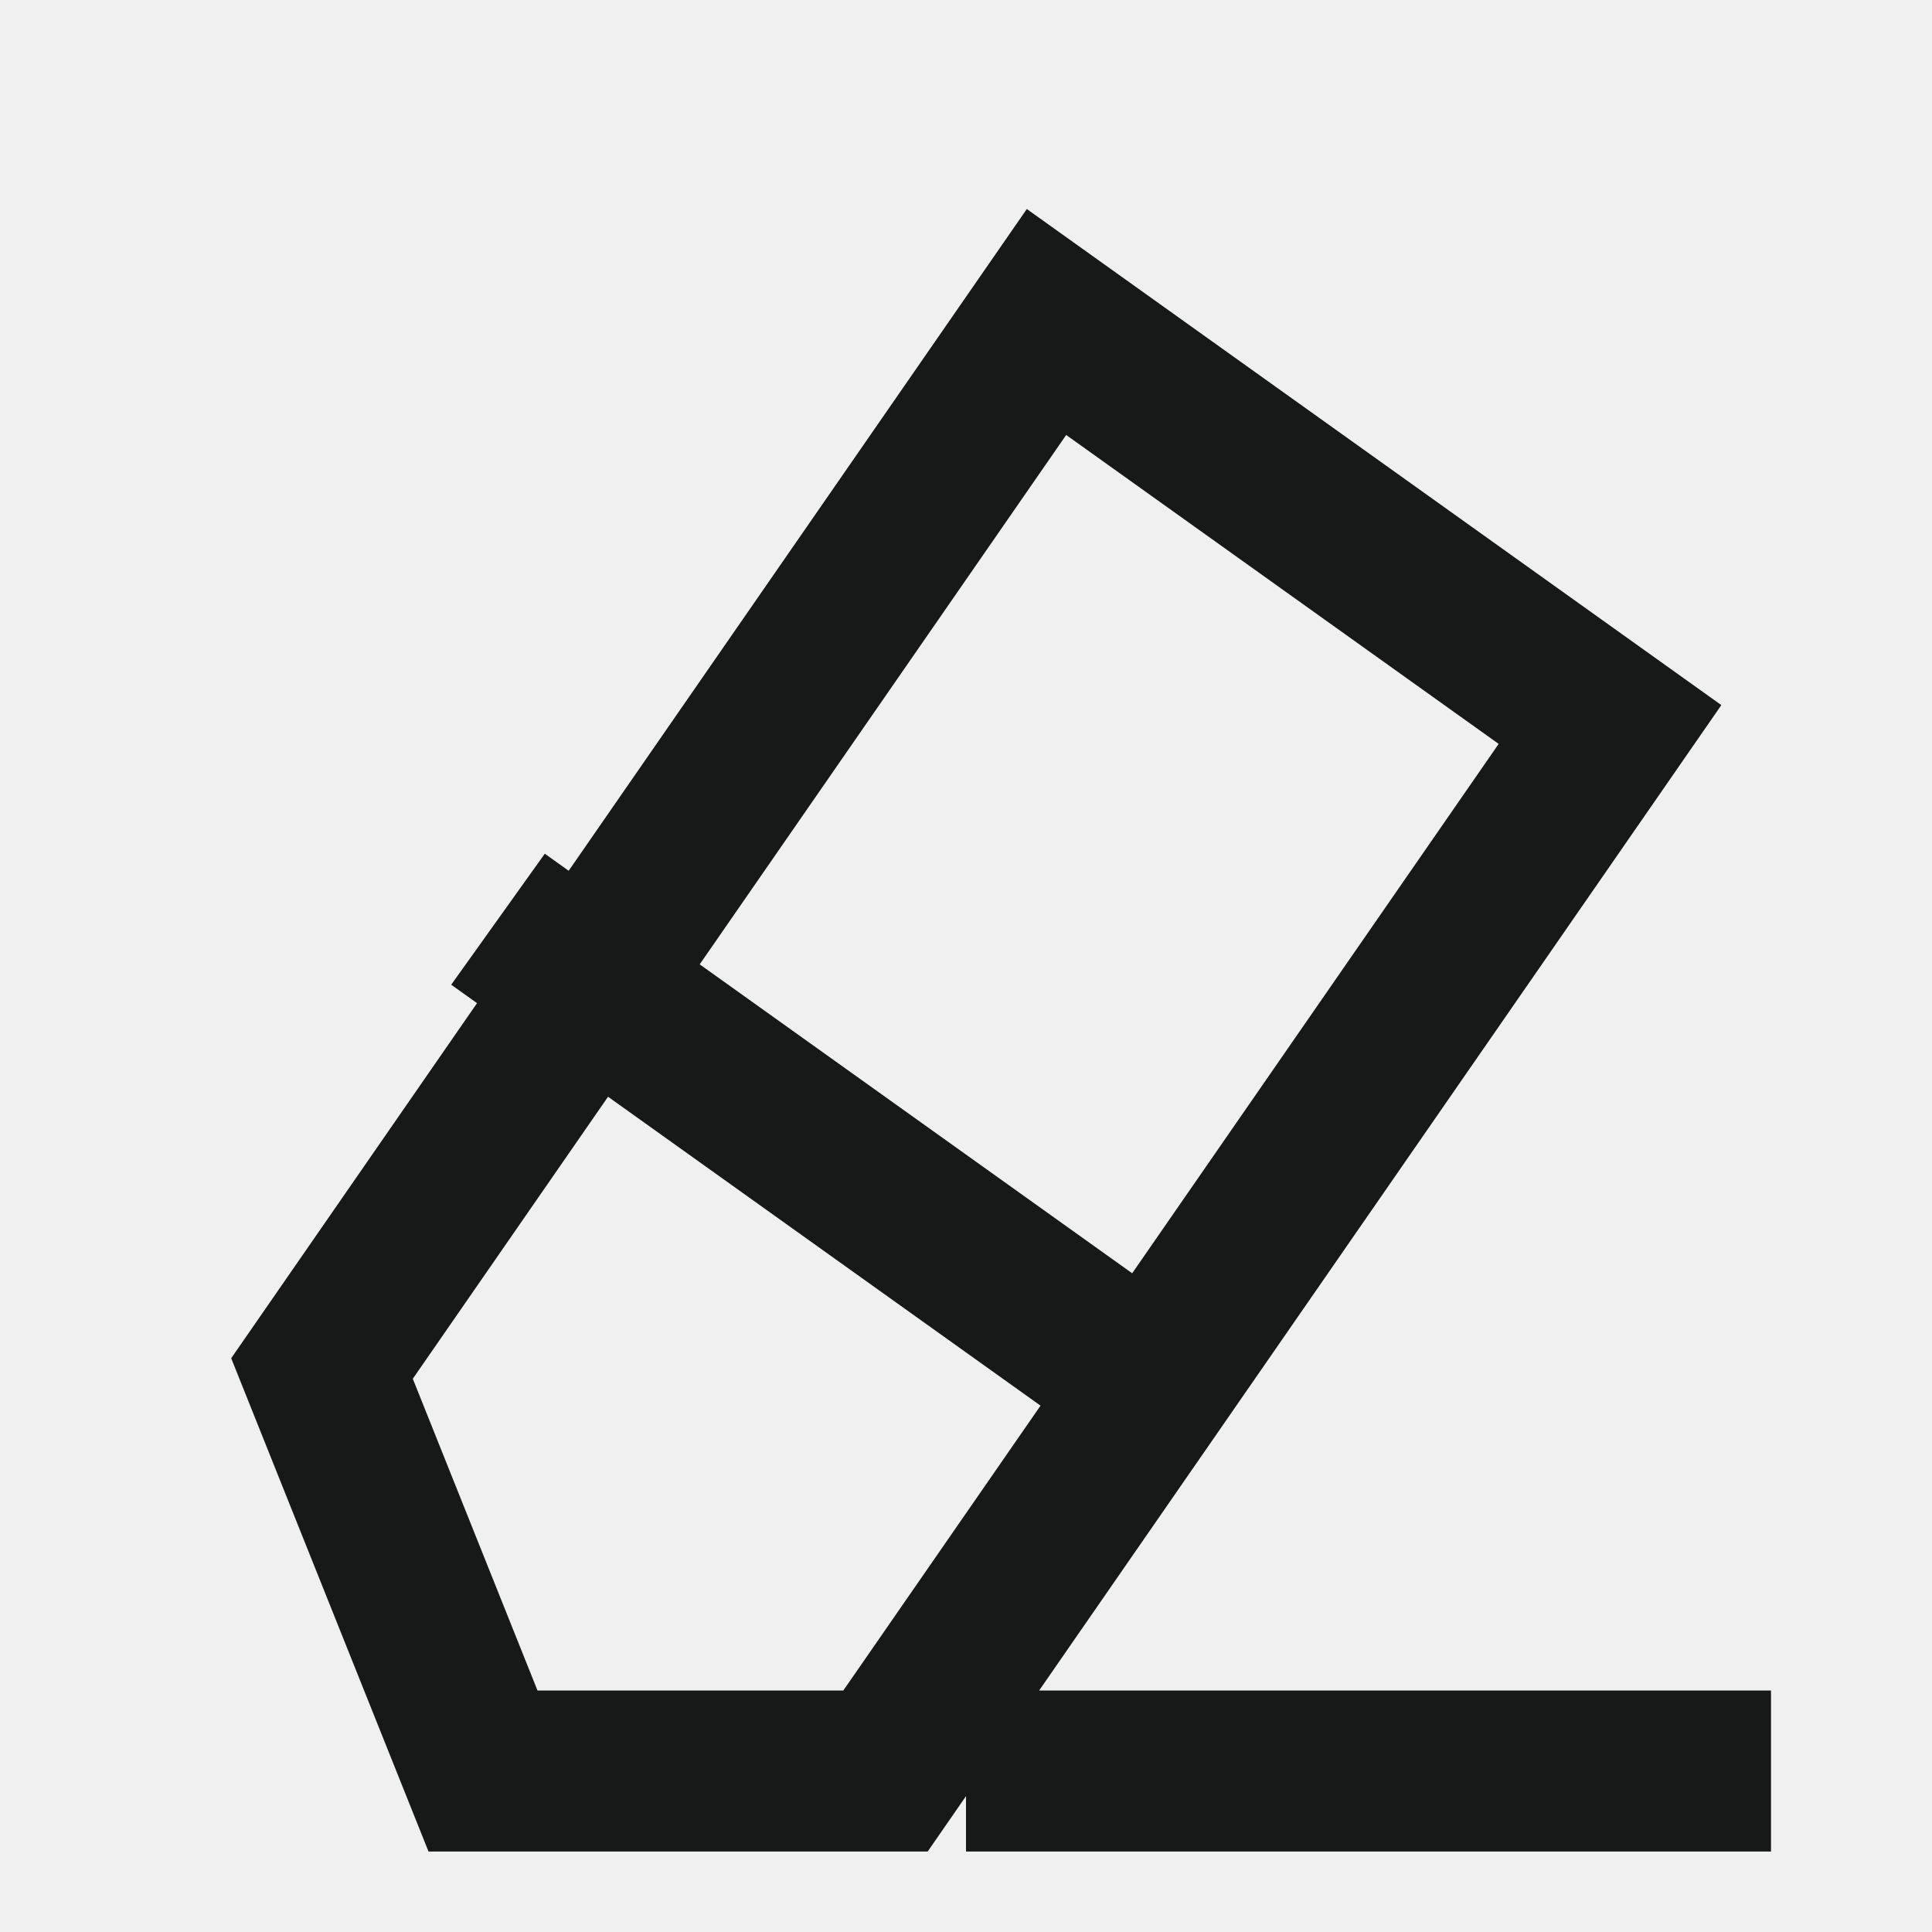
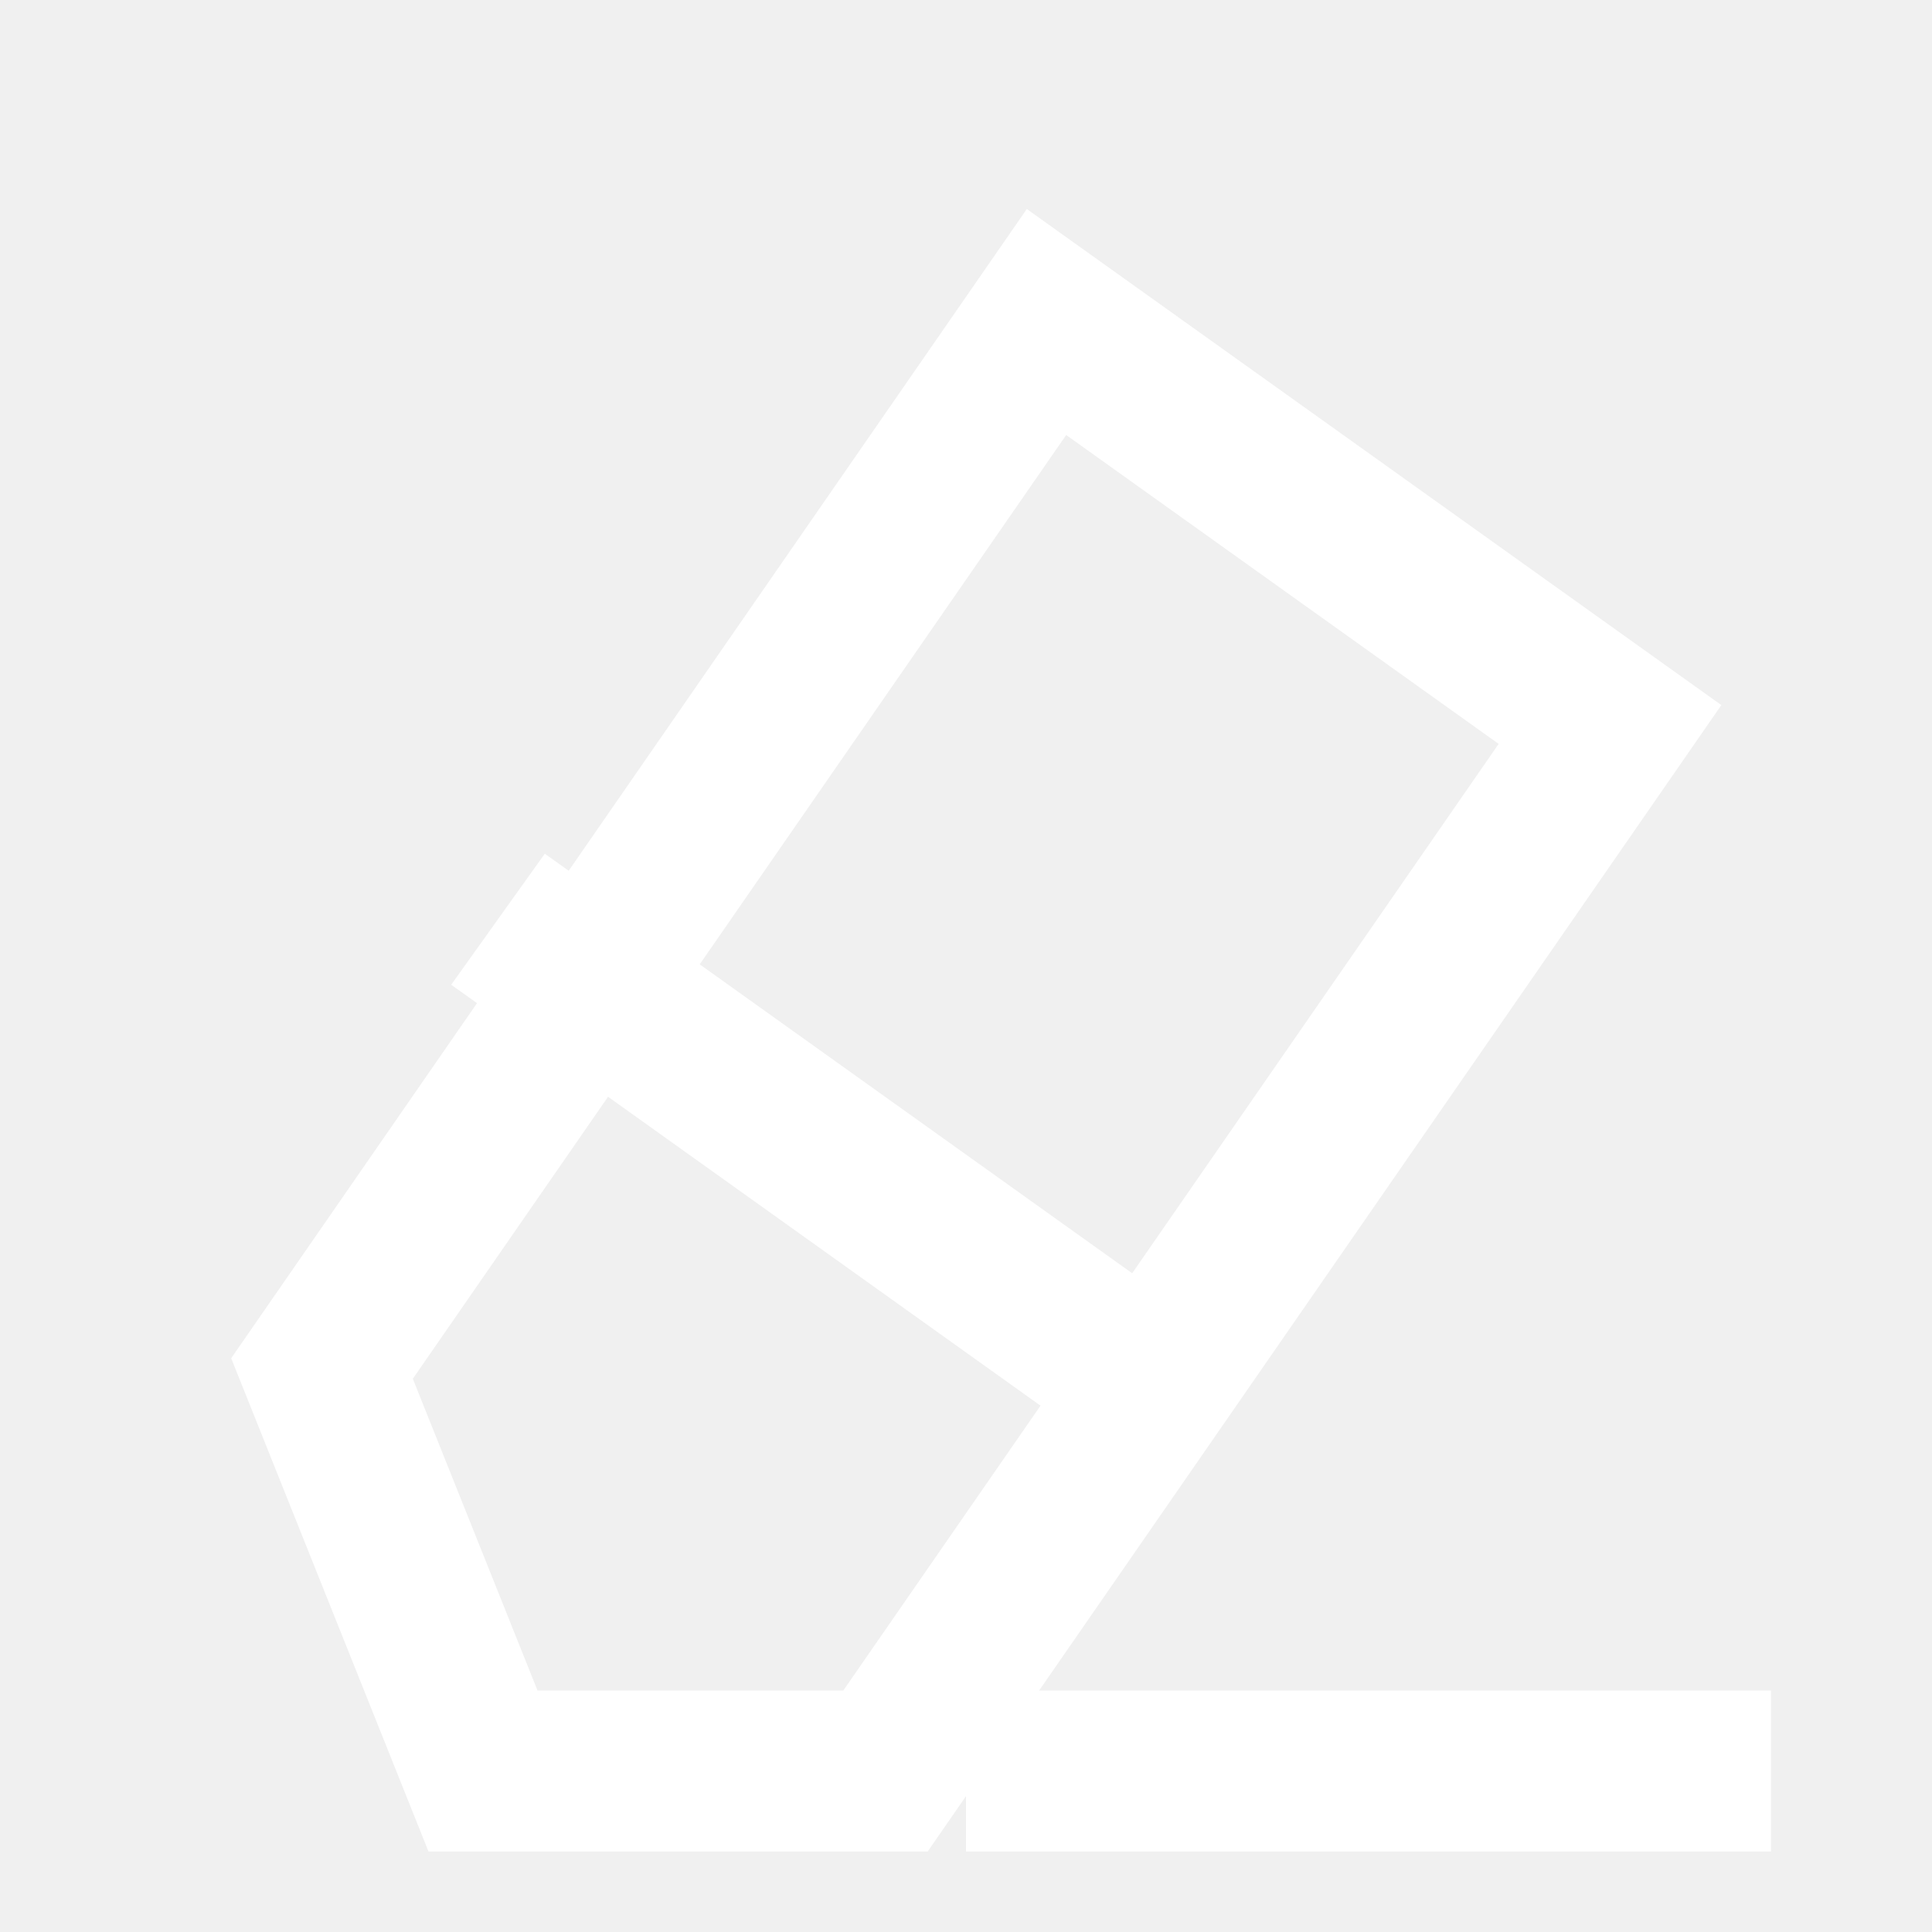
- <svg xmlns="http://www.w3.org/2000/svg" viewBox="0 0 24 24" fill="none" stroke="#171918" stroke-width="2" stroke-linecap="square" stroke-linejoin="miter">
+ <svg xmlns="http://www.w3.org/2000/svg" viewBox="0 0 24 24" fill="none" stroke="#ffffff" stroke-width="2" stroke-linecap="square" stroke-linejoin="miter">
  <path d="m4 17 9-13 7 5-9 13H6l-2-5Zm3-5 7 5M13 22h8" />
</svg>
